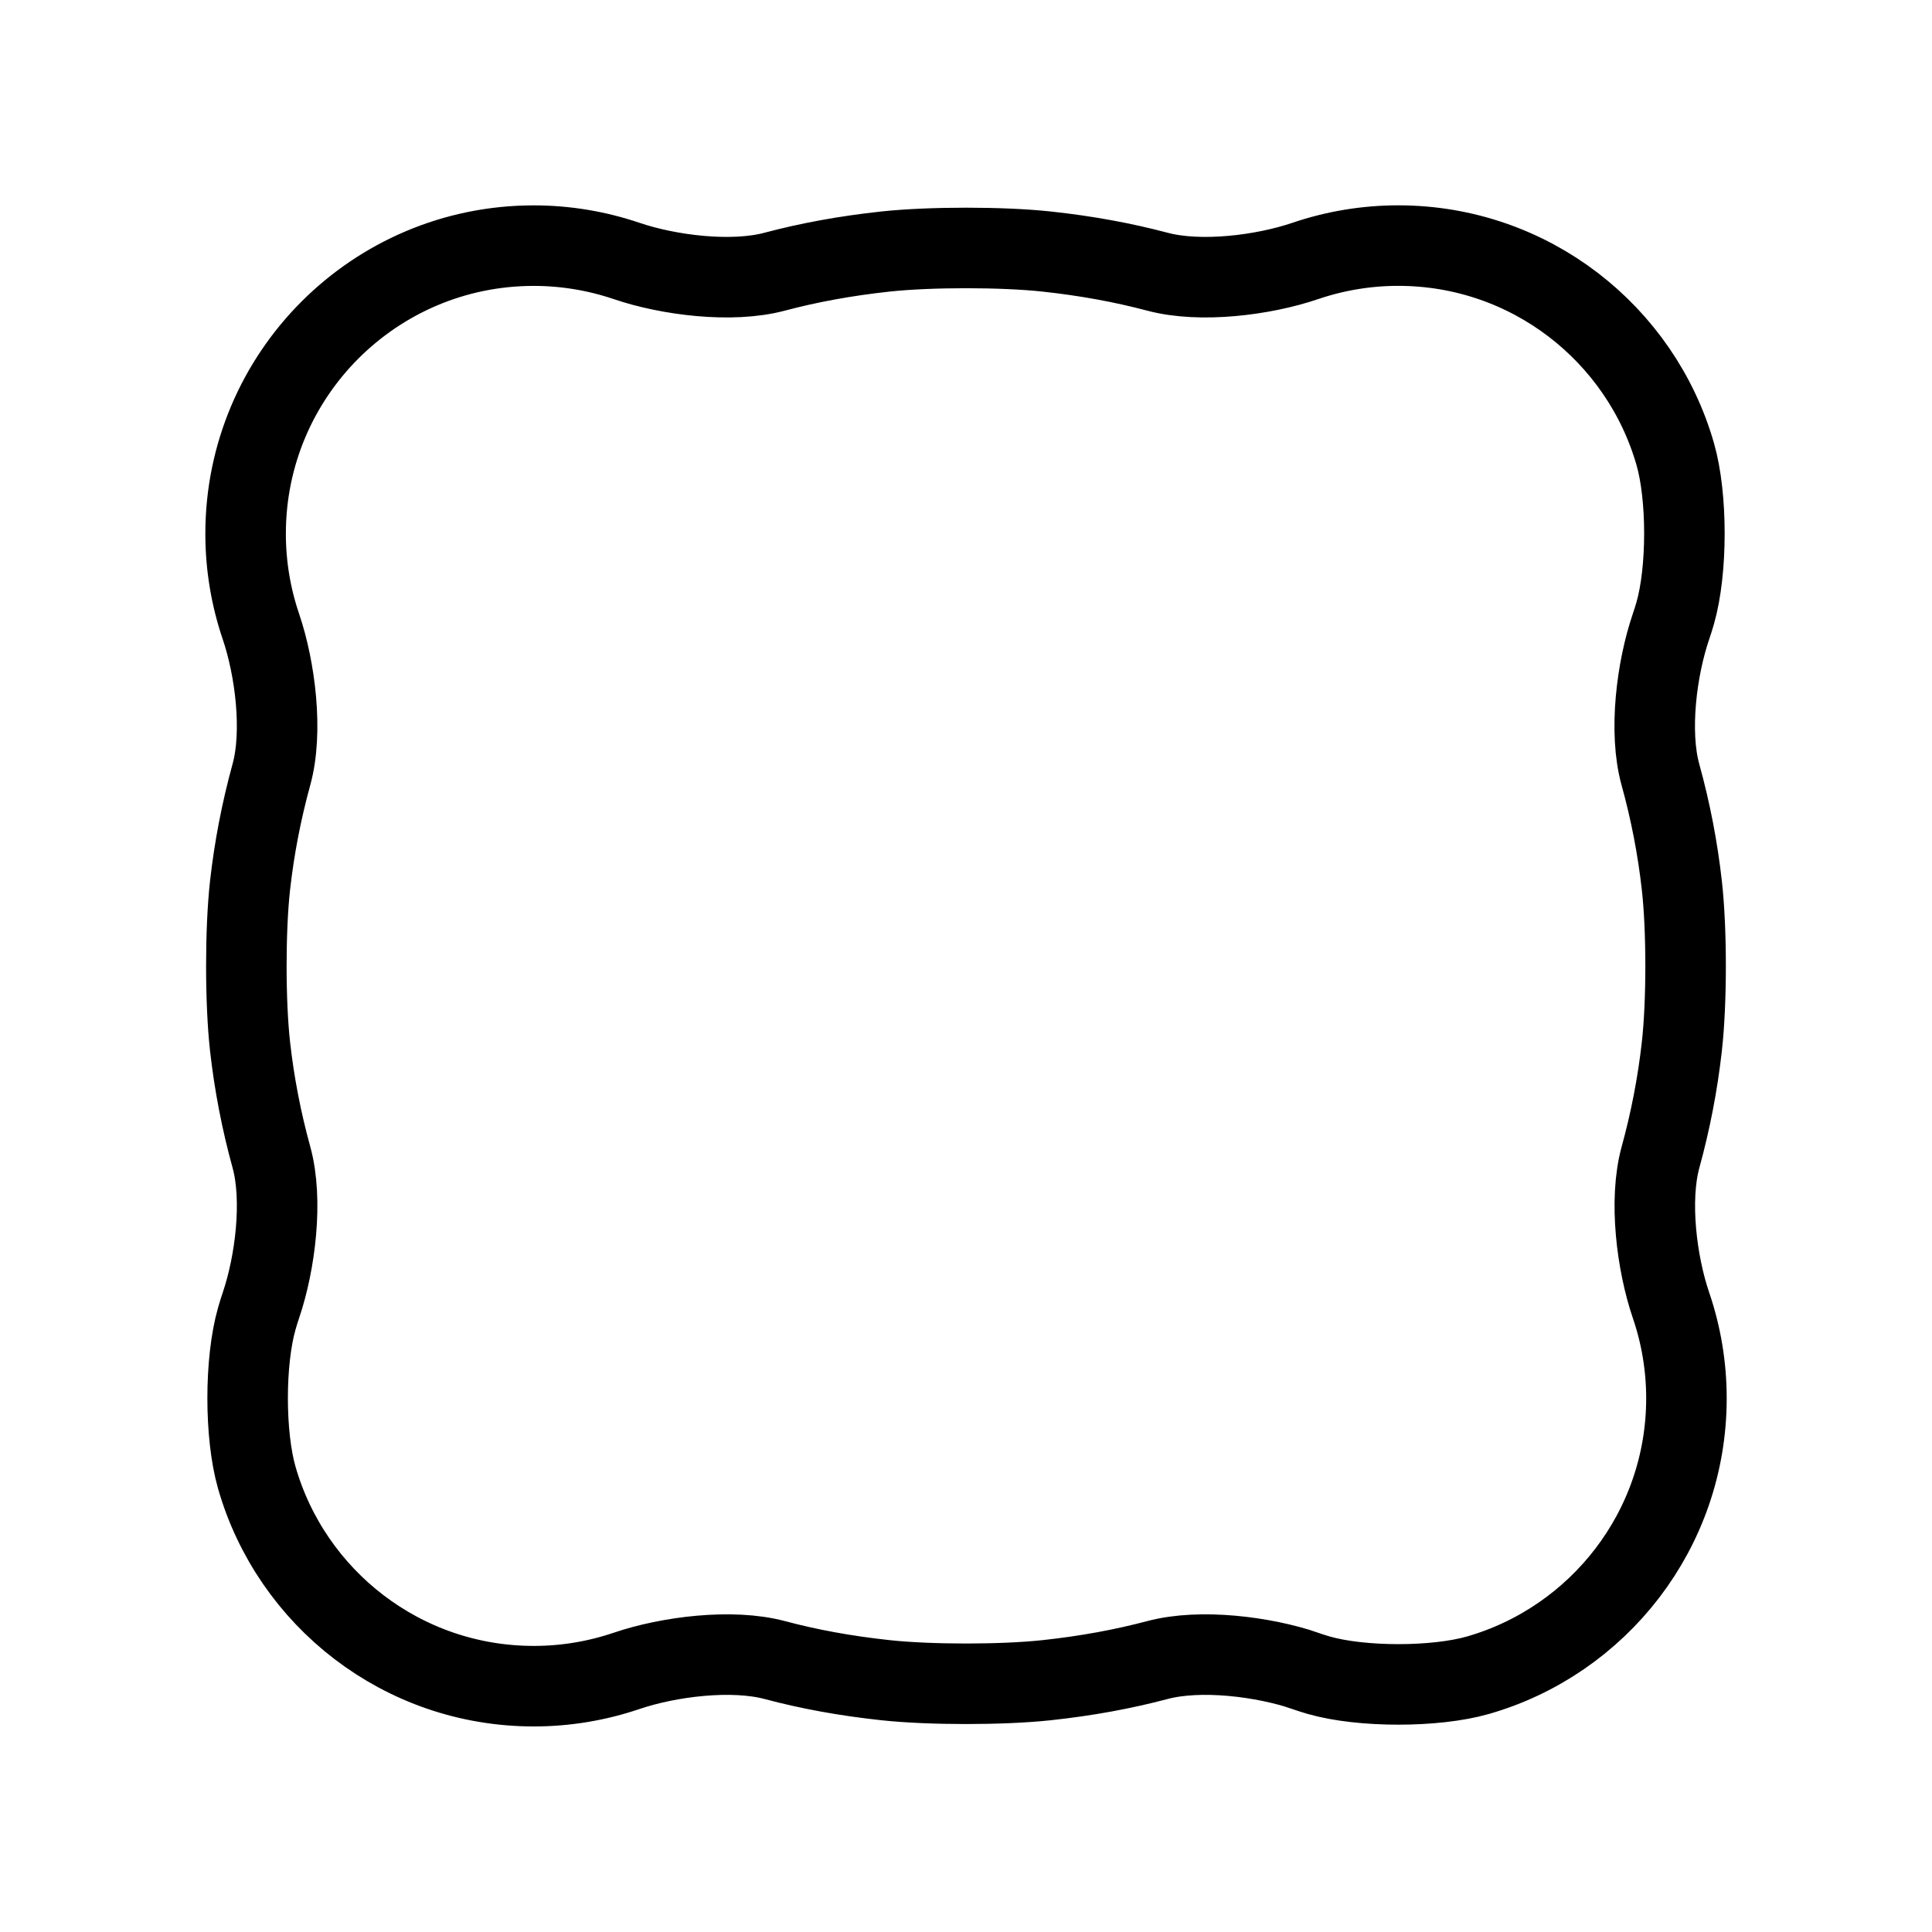
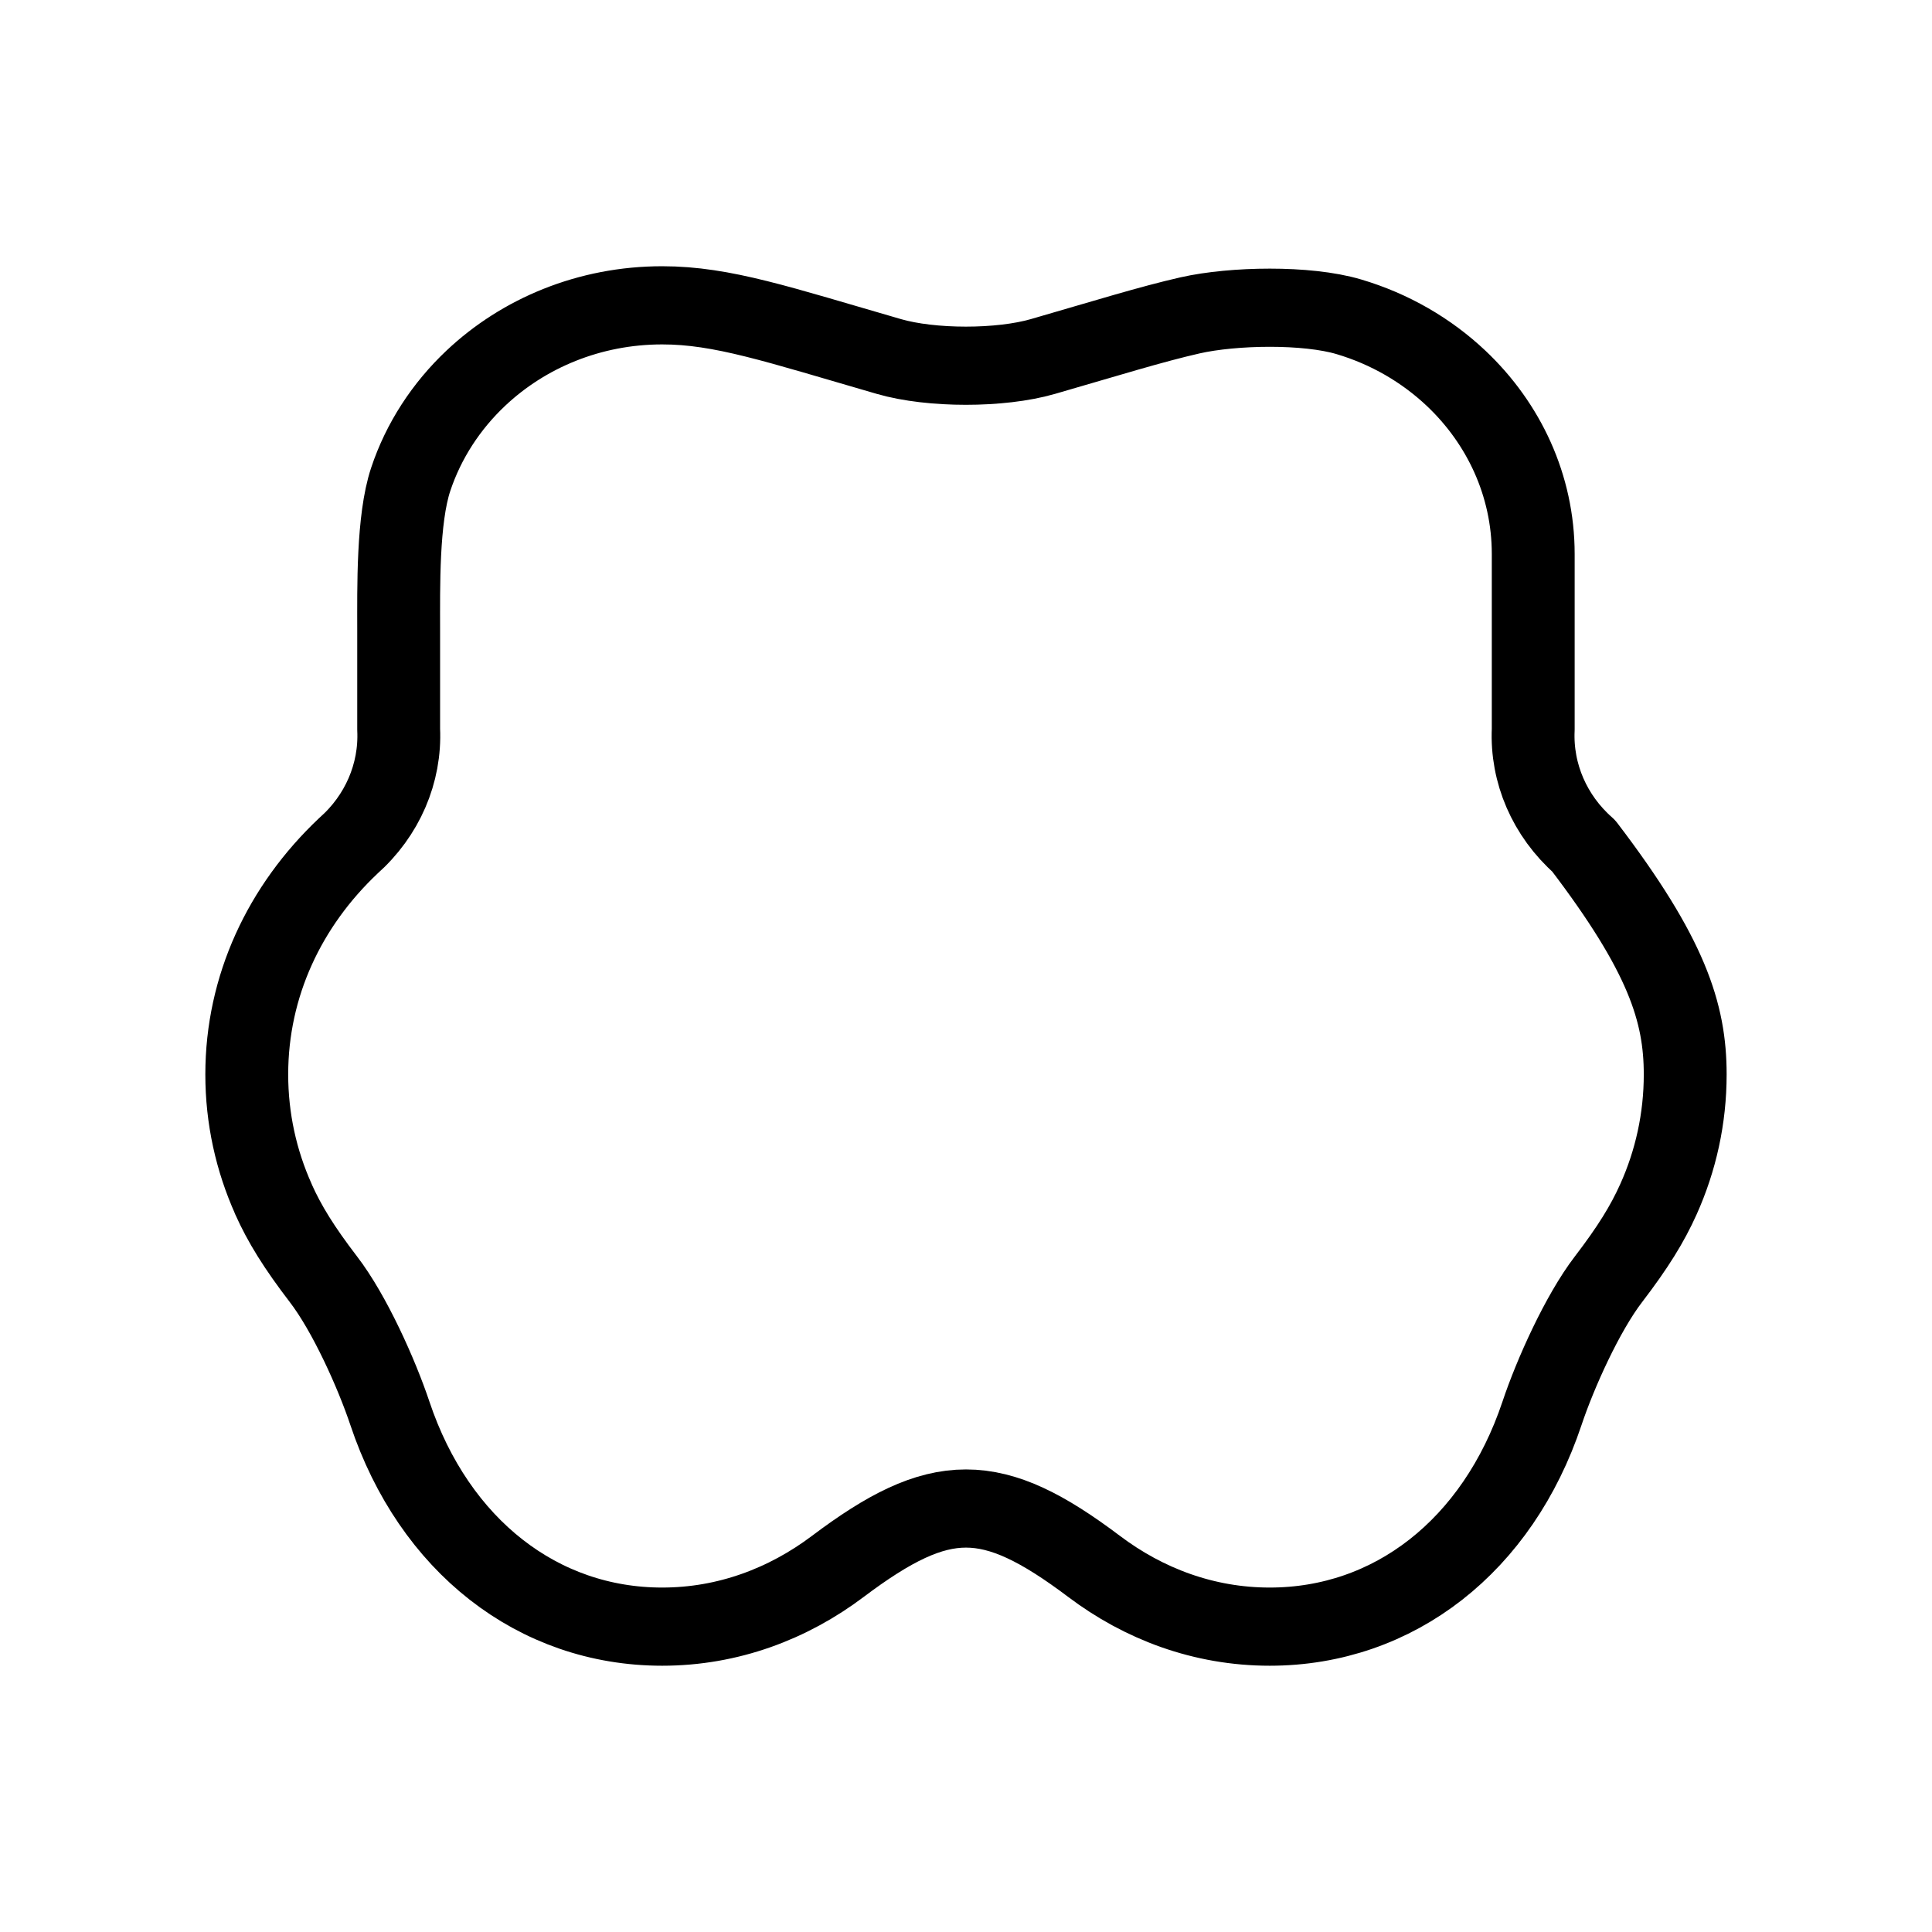
<svg xmlns="http://www.w3.org/2000/svg" width="24" height="24" viewBox="0 0 24 24" fill="none" aria-hidden="true" version="1.1" id="svg1">
  <defs id="defs1">
    </defs>
-   <path id="path1-8" style="fill:none;stroke:#000000;stroke-width:0.999;stroke-linecap:round;stroke-miterlimit:10;paint-order:fill markers stroke" d="m 15.694,19.969 c 0.054,0.018 0.109,0.036 0.165,0.052 0.529,0.152 1.445,0.152 1.974,4.79e-4 1.494,-0.428 2.588,-1.805 2.588,-3.436 -1.41e-4,-0.394 -0.065,-0.783 -0.191,-1.152 -0.178,-0.521 -0.277,-1.304 -0.131,-1.837 0.124,-0.451 0.213,-0.91 0.265,-1.375 0.062,-0.549 0.062,-1.447 2.06e-4,-1.996 -0.052,-0.465 -0.141,-0.925 -0.266,-1.376 -0.147,-0.532 -0.047,-1.315 0.131,-1.837 0.019,-0.055 0.036,-0.11 0.052,-0.165 0.152,-0.529 0.153,-1.445 0.001,-1.974 -0.428,-1.494 -1.805,-2.587 -3.437,-2.587 -0.394,-1.509e-4 -0.783,0.065 -1.152,0.19 C 15.173,2.654 14.389,2.753 13.856,2.61 13.432,2.498 12.981,2.414 12.48,2.36 11.931,2.301 11.034,2.301 10.485,2.36 9.983,2.414 9.532,2.498 9.109,2.61 8.575,2.753 7.792,2.654 7.271,2.477 6.902,2.352 6.513,2.287 6.119,2.287 4.145,2.287 2.544,3.887 2.544,5.861 c -1.51e-4,0.394 0.065,0.783 0.19,1.151 0.177,0.521 0.277,1.305 0.13,1.837 -0.124,0.451 -0.213,0.911 -0.265,1.376 -0.061,0.549 -0.061,1.447 2.065e-4,1.996 0.052,0.464 0.141,0.924 0.265,1.374 0.147,0.532 0.047,1.316 -0.13,1.837 -0.018,0.054 -0.036,0.109 -0.051,0.164 -0.152,0.529 -0.152,1.445 -4.787e-4,1.974 0.428,1.494 1.805,2.587 3.437,2.587 0.394,1.51e-4 0.783,-0.065 1.152,-0.19 0.521,-0.177 1.305,-0.276 1.838,-0.134 0.423,0.113 0.874,0.196 1.376,0.25 0.549,0.059 1.446,0.059 1.995,2e-6 0.502,-0.054 0.953,-0.138 1.376,-0.25 0.533,-0.142 1.317,-0.043 1.838,0.134 z" transform="matrix(1.001208,0,0,1.001395,0.5039104,0.7611787)" />
+   <path id="path1-8-6-1" style="fill:none;stroke:#000000;stroke-width:1.031;stroke-linecap:round;stroke-linejoin:round;stroke-miterlimit:83.9;paint-order:markers fill stroke" d="m 24.066,23.287 c 0.214,-0.505 0.332,-1.061 0.332,-1.644 0,-1.167 -0.473,-2.223 -1.263,-3.014 a 1.986,1.986 67.812 0 1 -0.627,-1.537 v -1.312 c 0,-0.552 0.015,-1.46 -0.15,-1.985 -0.16,-0.51 -0.442,-0.966 -0.81,-1.334 -0.593,-0.593 -1.413,-0.961 -2.319,-0.961 -0.75,0 -1.441,0.252 -2.821,0.675 -0.528,0.162 -1.388,0.162 -1.916,-5.5e-5 -0.79,-0.242 -1.354,-0.428 -1.833,-0.543 -0.536,-0.128 -1.449,-0.146 -1.973,0.019 -0.51,0.16 -0.966,0.442 -1.334,0.81 -0.593,0.593 -0.961,1.413 -0.961,2.319 v 2.312 A 1.986,1.986 112.188 0 1 7.763,18.629 C 6.731,20.064 6.5,20.826 6.5,21.643 c 0,0.583 0.118,1.139 0.332,1.644 0.139,0.329 0.319,0.637 0.623,1.058 0.324,0.448 0.661,1.242 0.827,1.768 0.552,1.749 1.845,2.813 3.388,2.813 0.818,0 1.566,-0.299 2.186,-0.795 1.274,-1.017 1.912,-1.017 3.187,5e-6 0.62,0.495 1.368,0.795 2.186,0.795 1.542,0 2.836,-1.065 3.388,-2.813 0.166,-0.526 0.503,-1.321 0.827,-1.768 0.304,-0.421 0.484,-0.729 0.623,-1.058 z" transform="matrix(-0.9983696,0,0,0.9419164,27.42363,-7.039163)" />
</svg>
